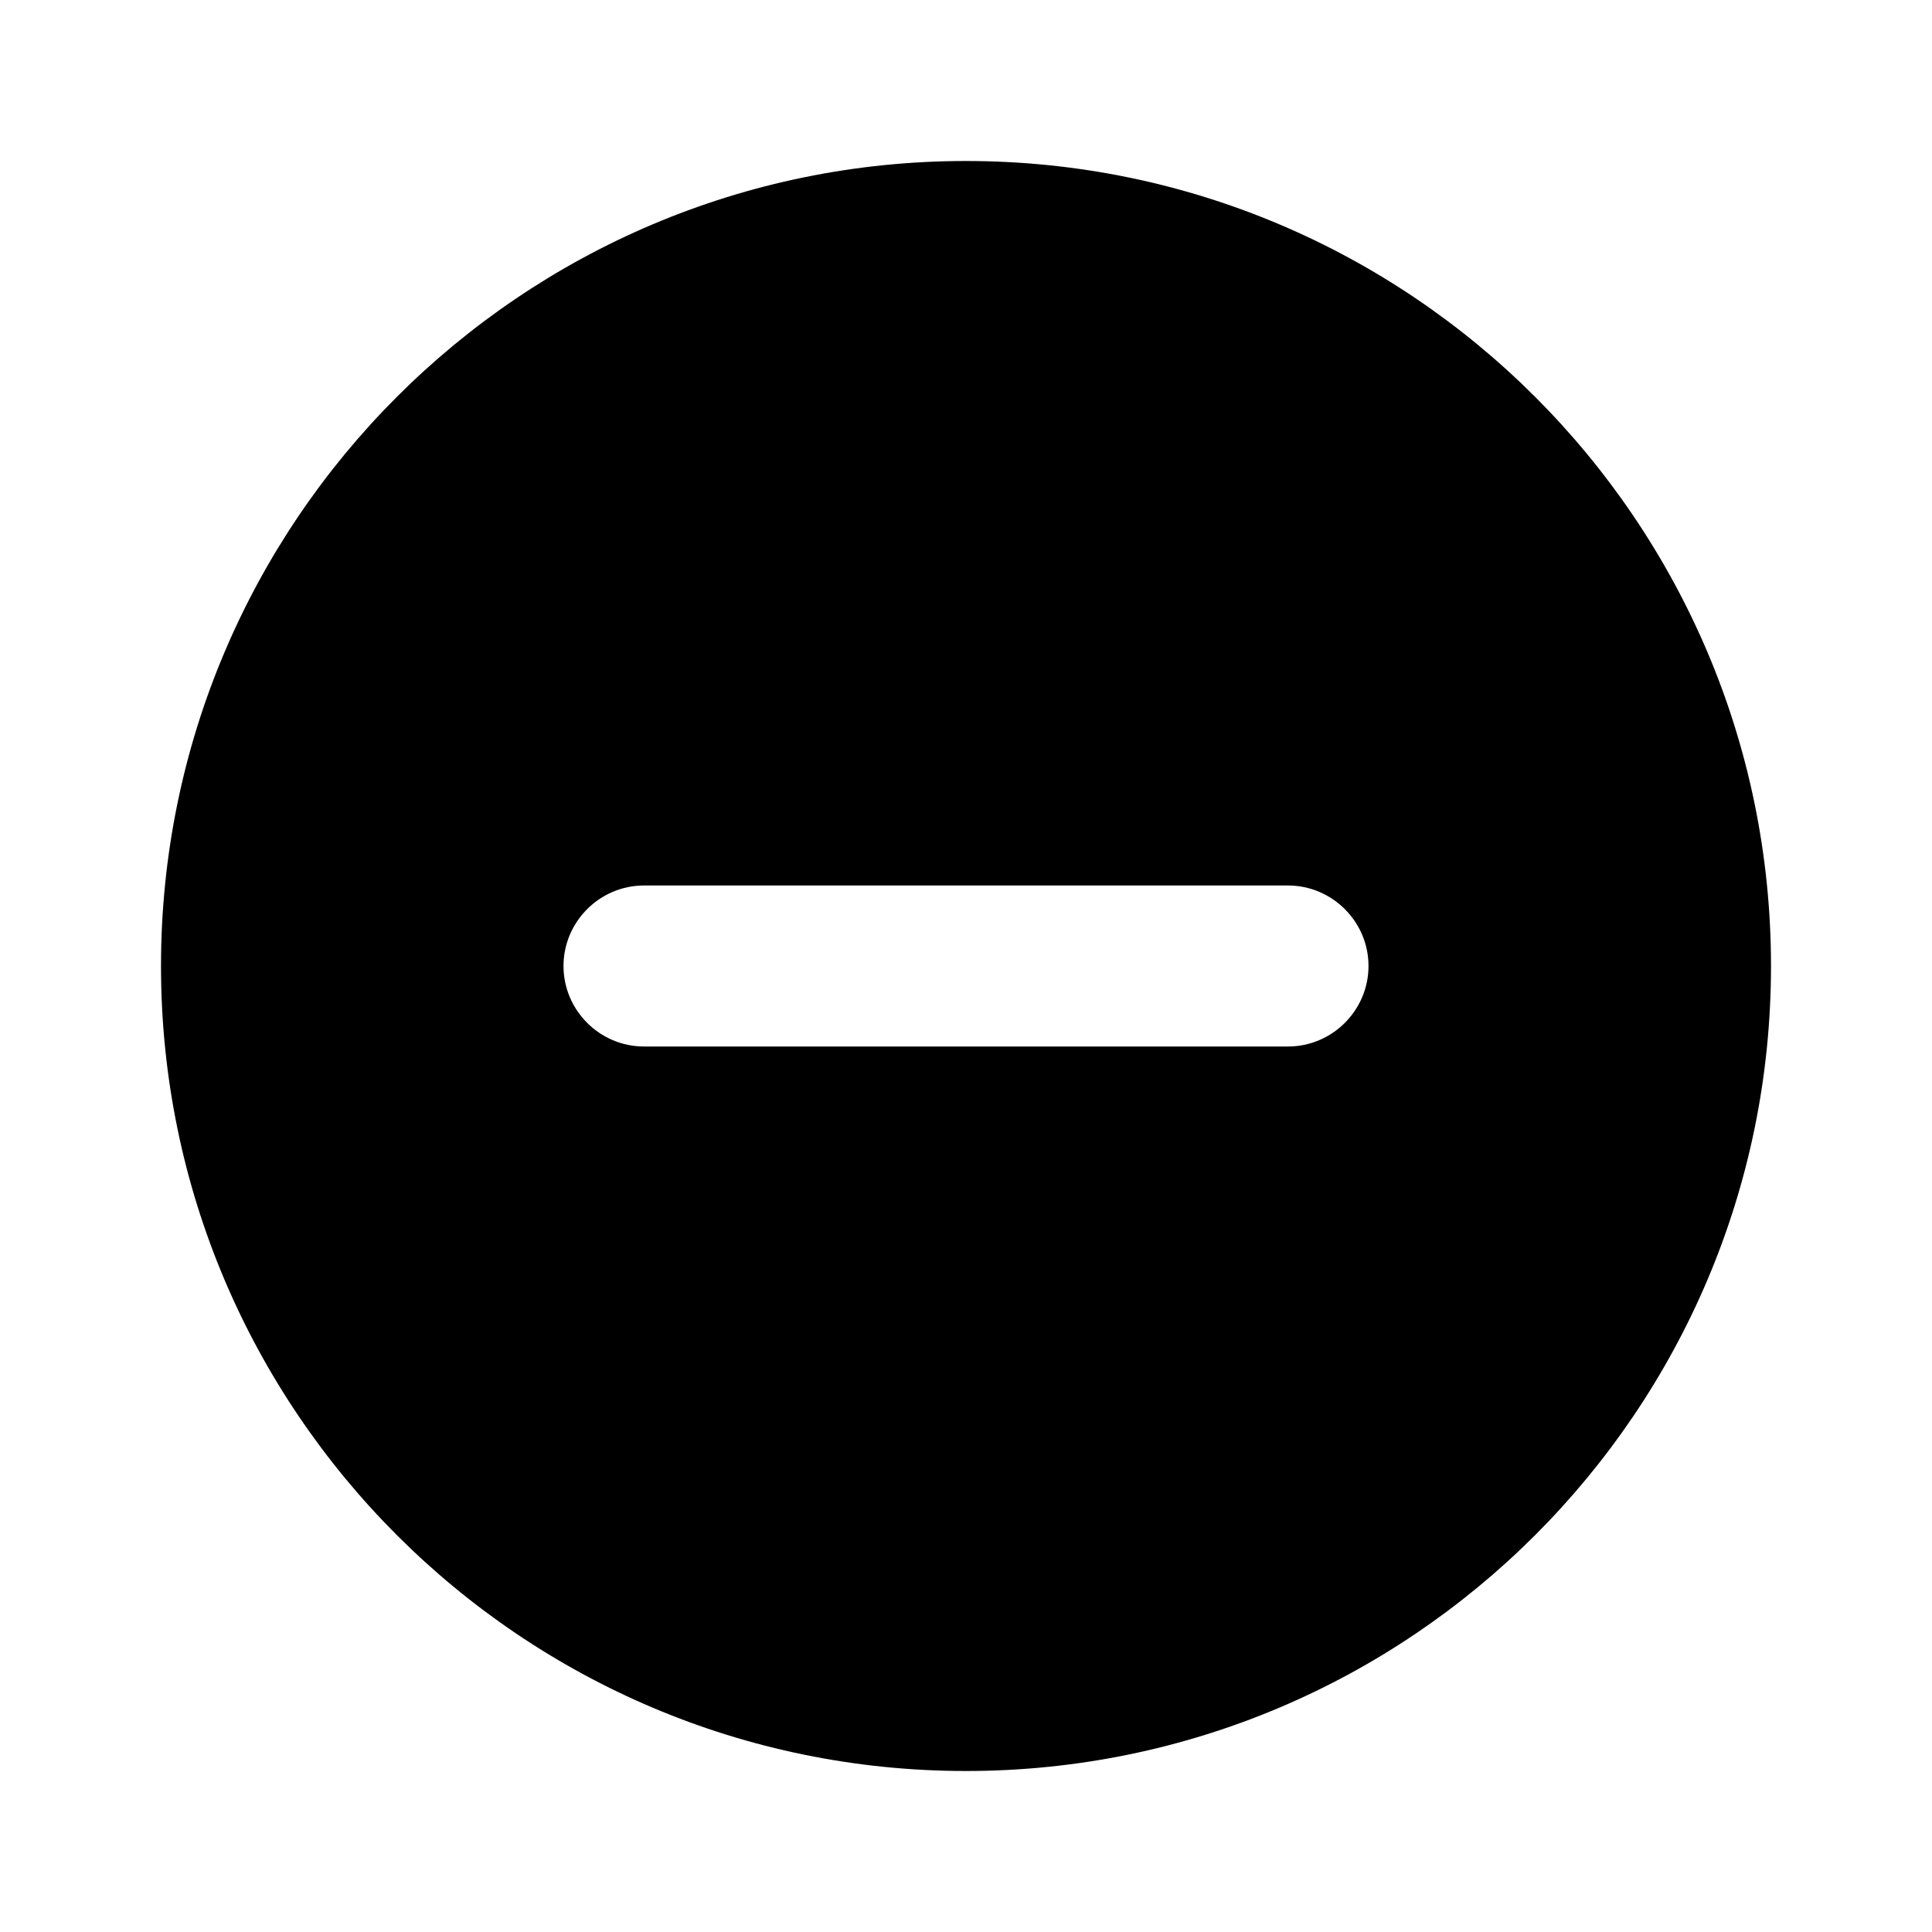
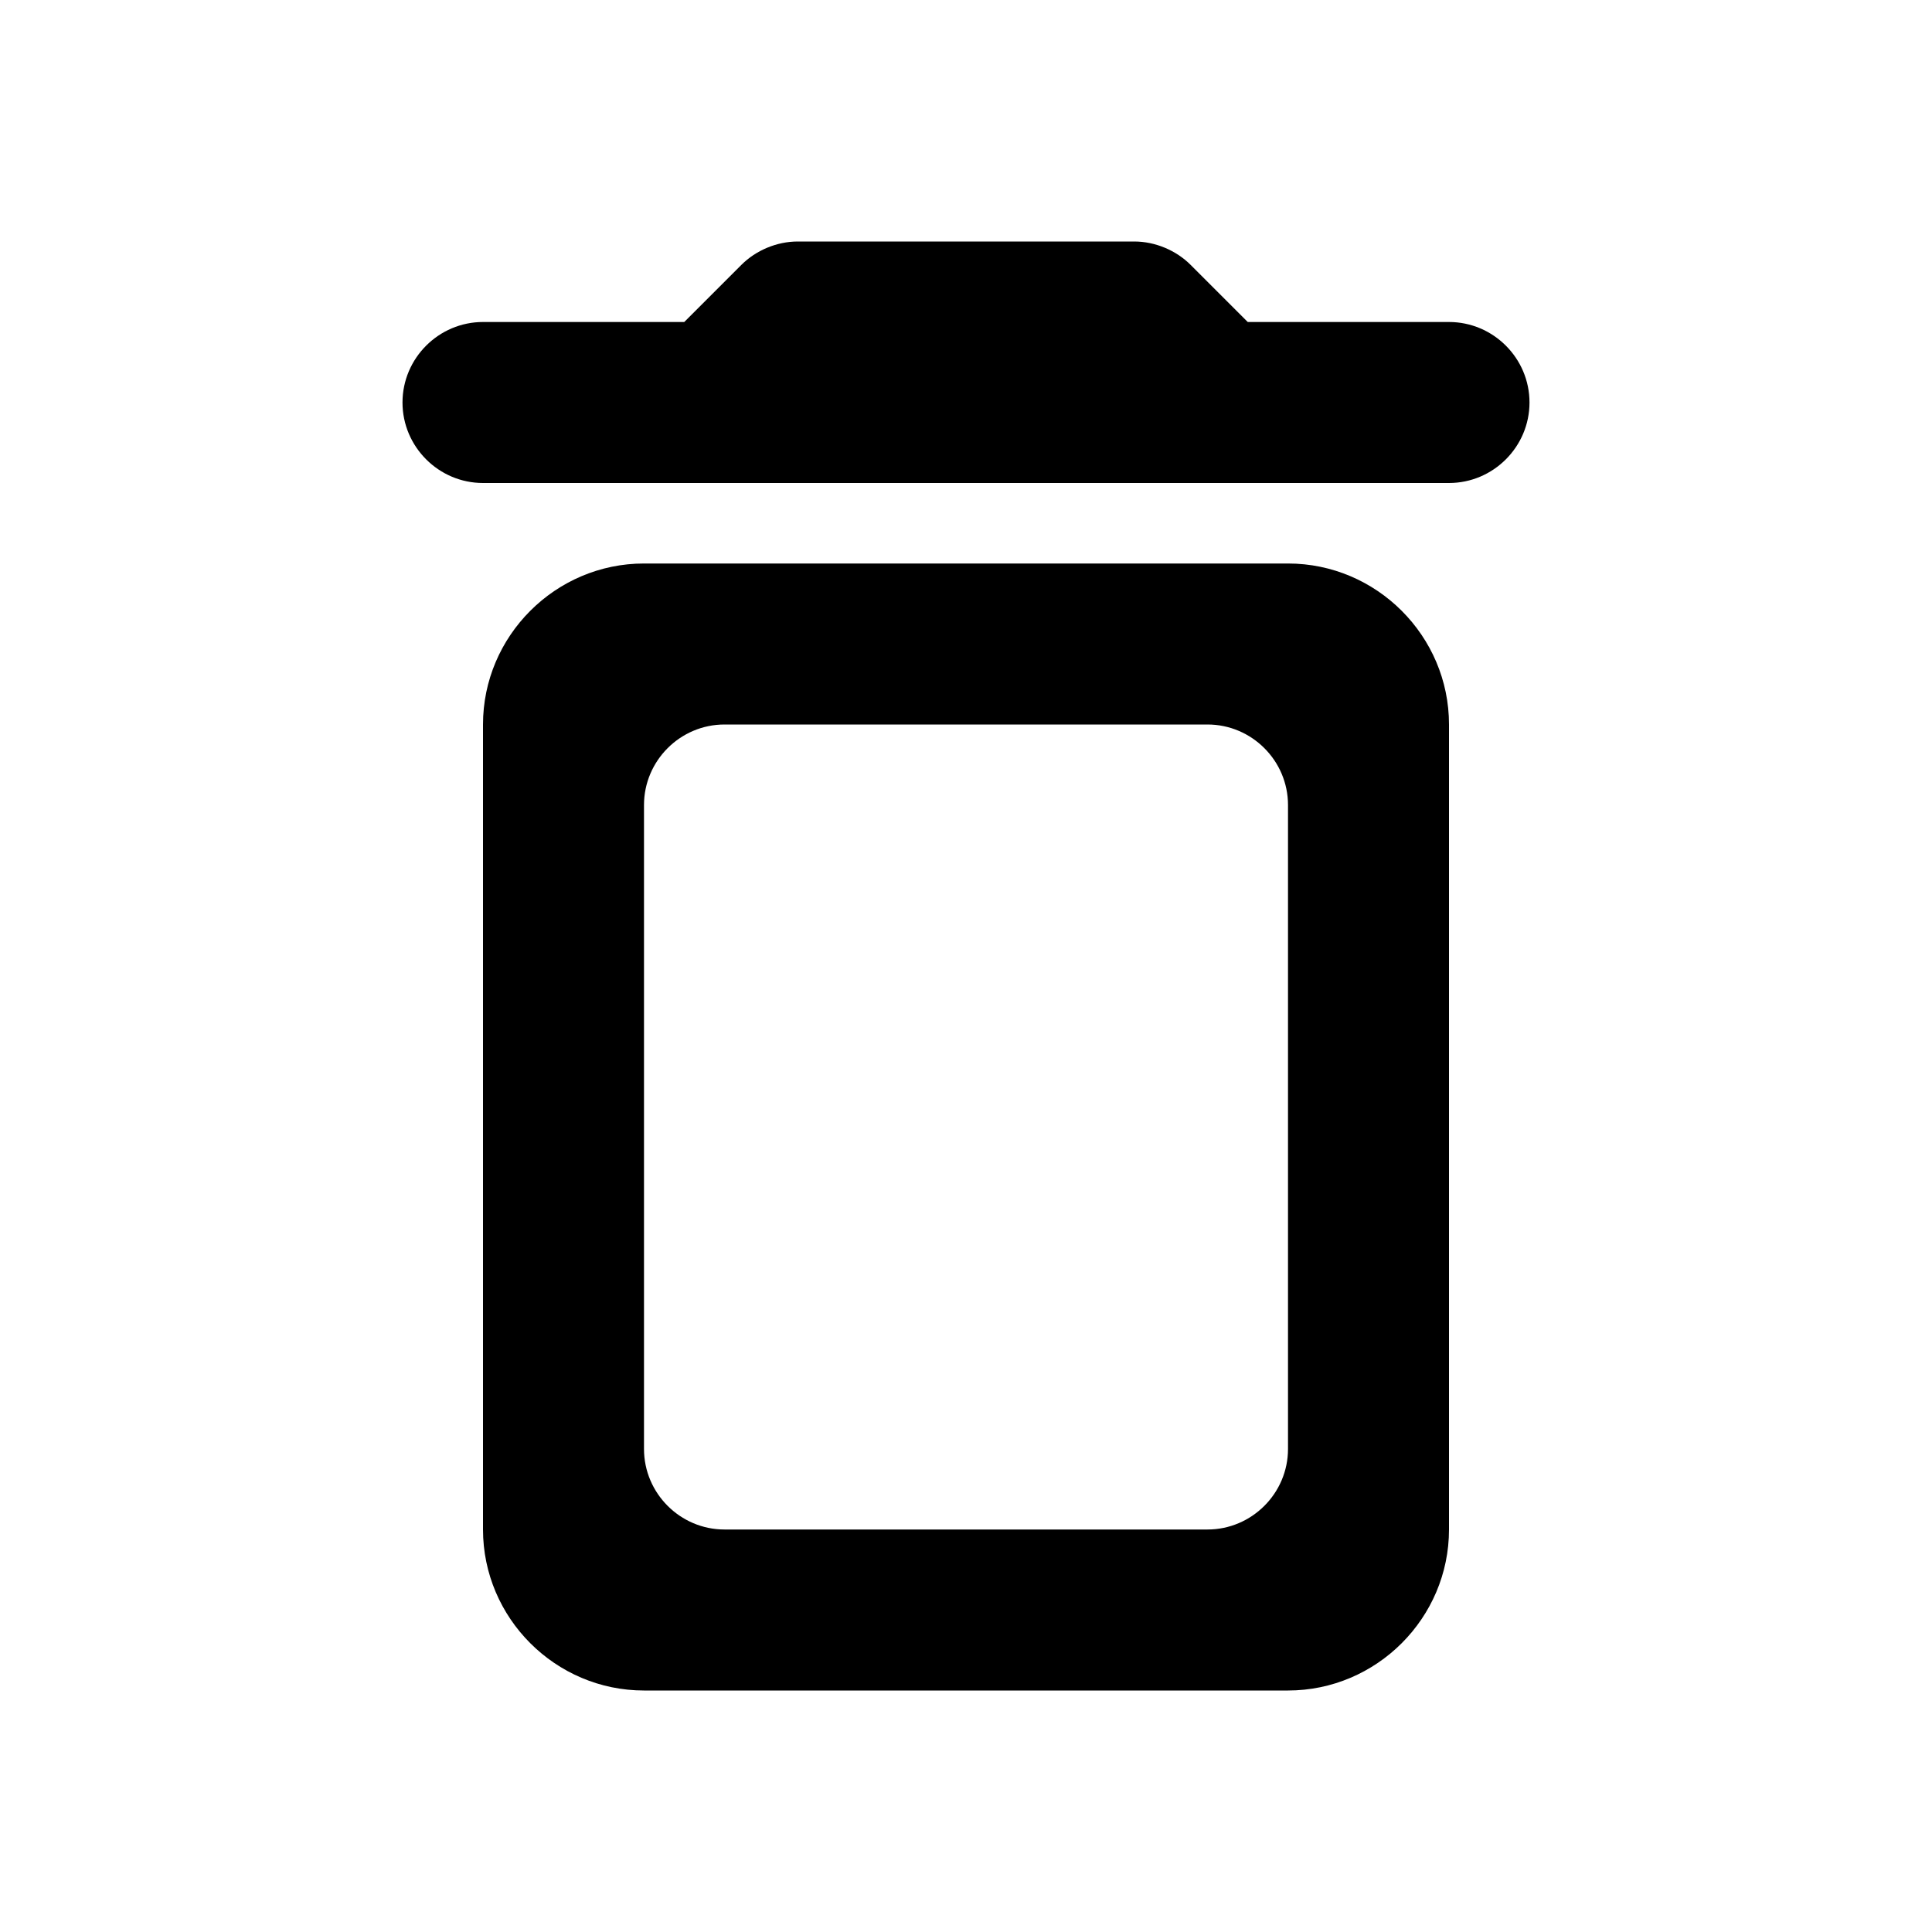
<svg xmlns="http://www.w3.org/2000/svg" height="24" viewBox="0 0 24 24" width="24">
-   <path d="M12 2C6.48 2 2 6.48 2 12s4.48 10 10 10 10-4.48 10-10S17.52 2 12 2zm4 11H8c-.55 0-1-.45-1-1s.45-1 1-1h8c.55 0 1 .45 1 1s-.45 1-1 1z" />
+   <path d="M6 19c0 1.1.9 2 2 2h8c1.1 0 2-.9 2-2V9c0-1.1-.9-2-2-2H8c-1.1 0-2 .9-2 2v10zM9 9h6c.55 0 1 .45 1 1v8c0 .55-.45 1-1 1H9c-.55 0-1-.45-1-1v-8c0-.55.45-1 1-1zm6.5-5l-.71-.71c-.18-.18-.44-.29-.7-.29H9.91c-.26 0-.52.11-.7.29L8.5 4H6c-.55 0-1 .45-1 1s.45 1 1 1h12c.55 0 1-.45 1-1s-.45-1-1-1h-2.5z" />
</svg>
